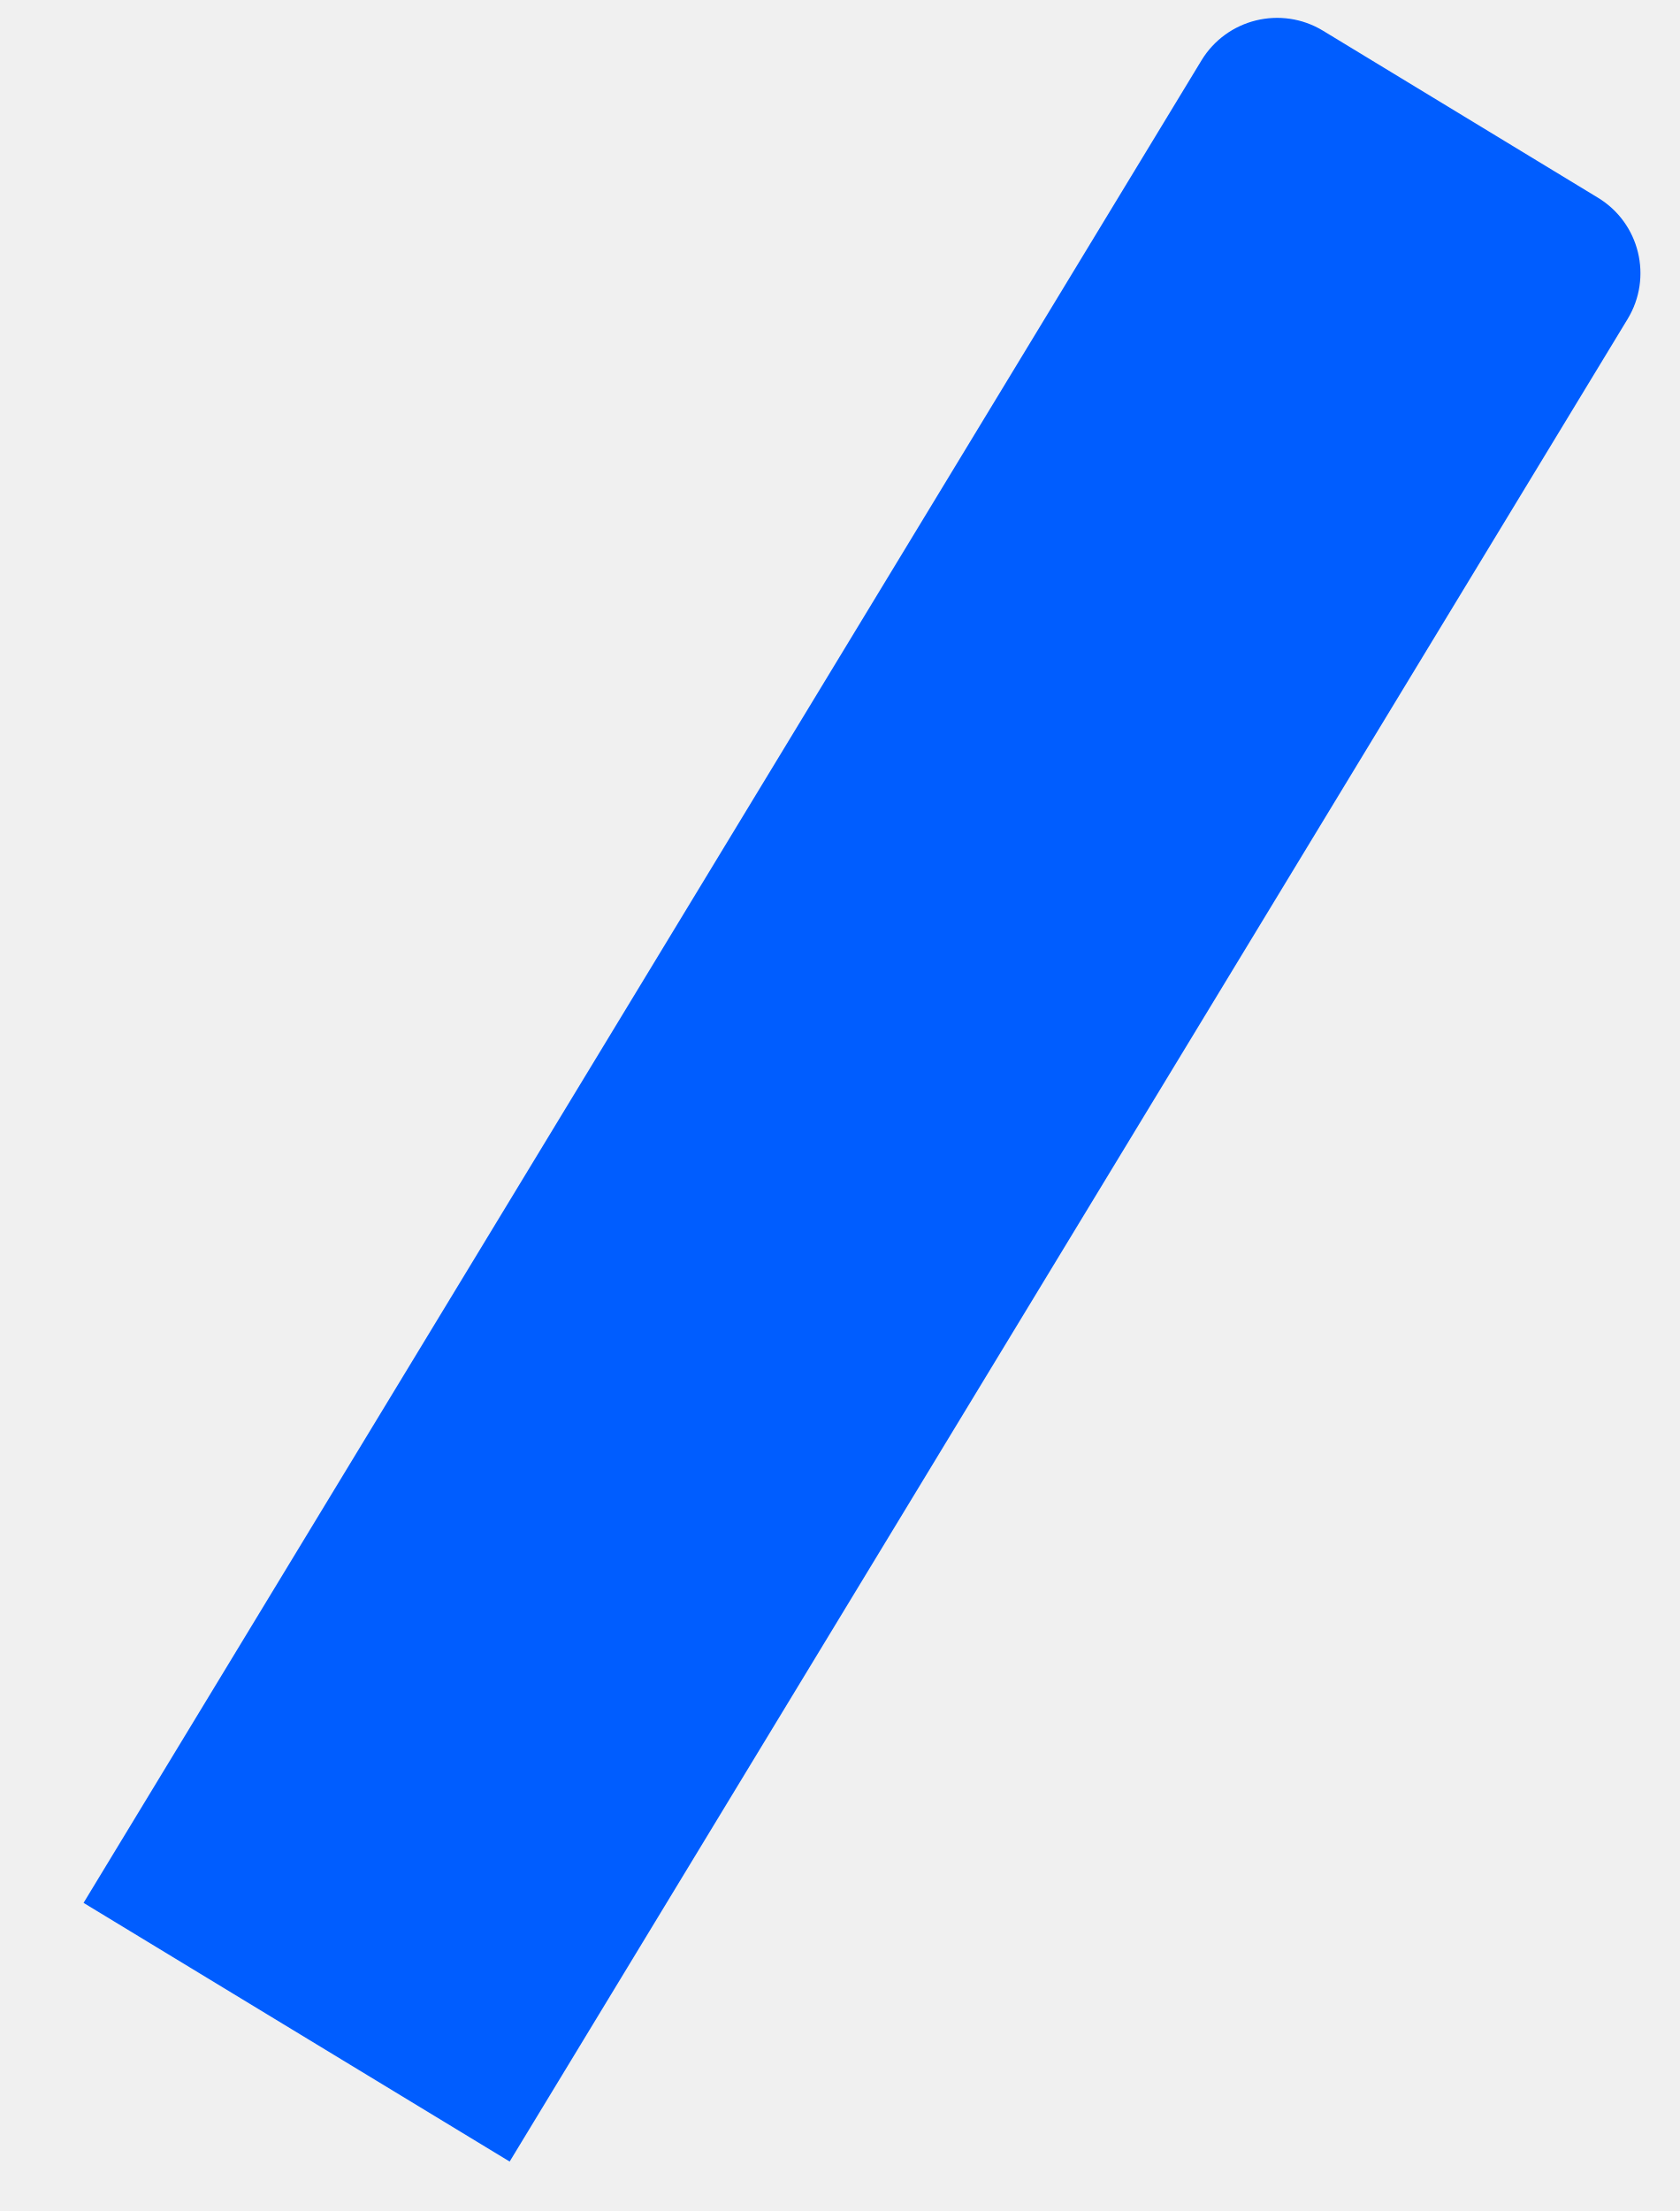
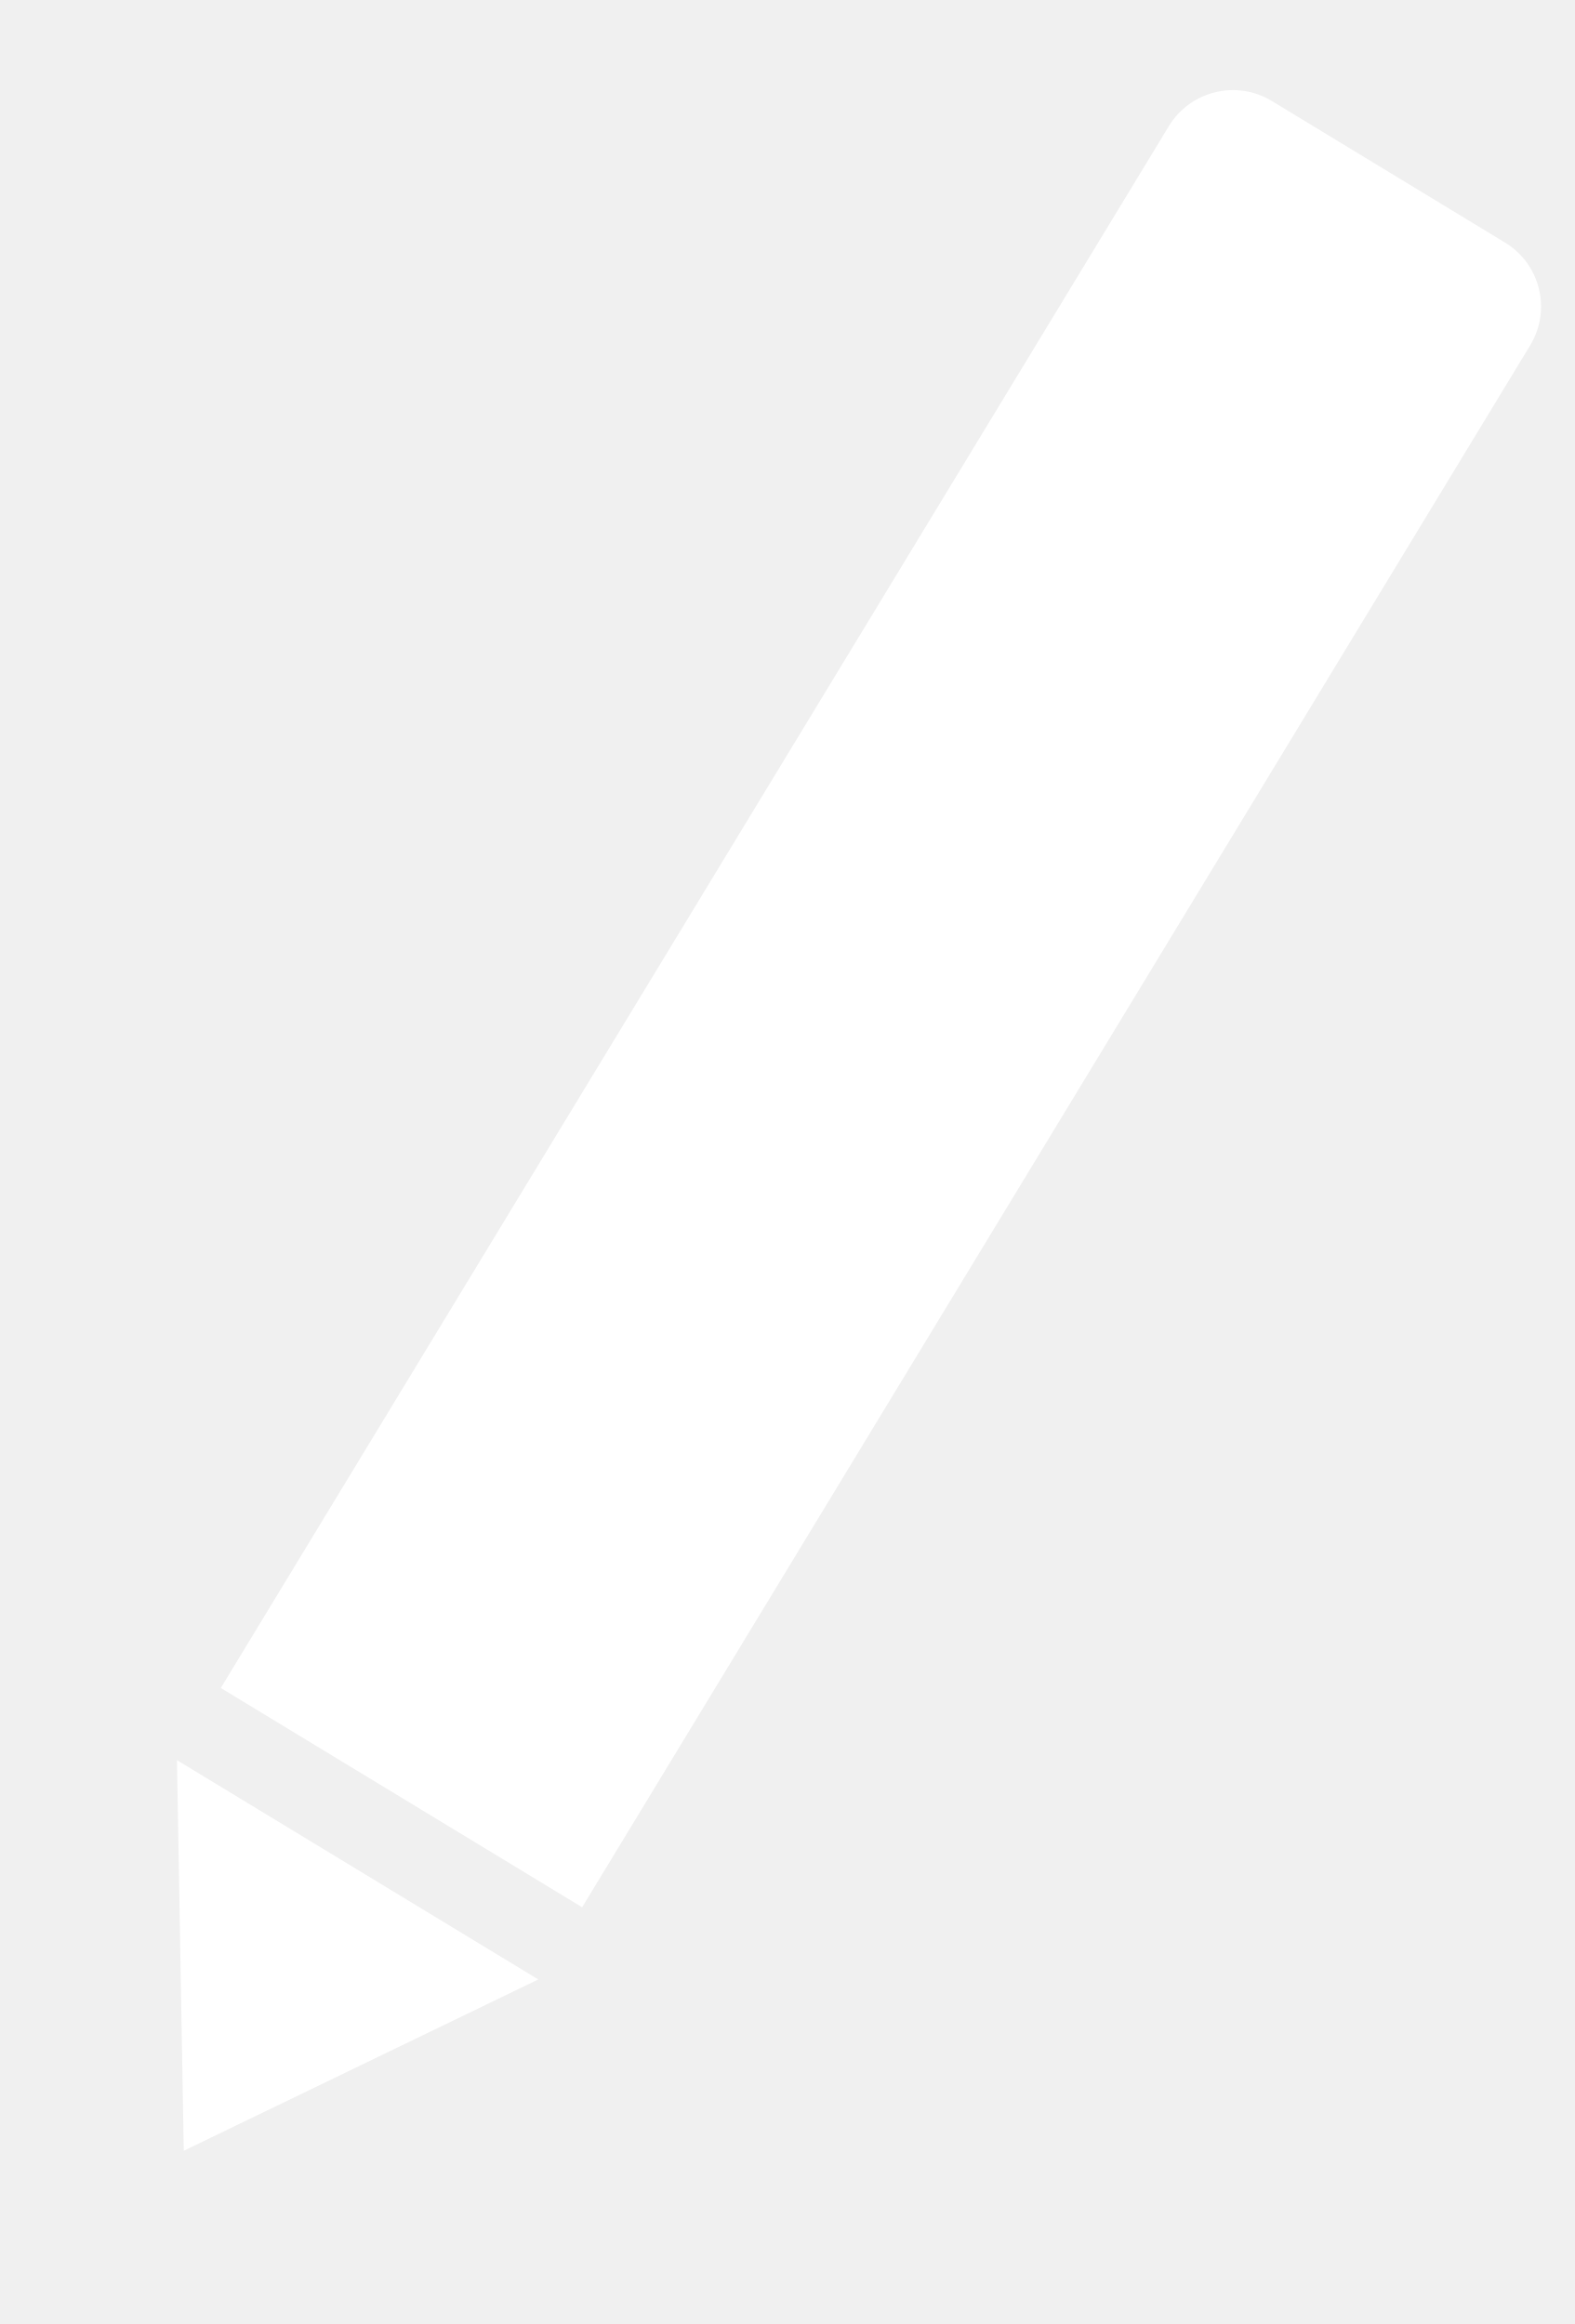
- <svg xmlns="http://www.w3.org/2000/svg" width="19" height="25" viewBox="0 0 19 25" fill="none">
-   <path d="M0.945 21.516L5.764 24.441L18.407 3.608C18.694 3.136 18.544 2.521 18.071 2.235L14.962 0.347C14.49 0.061 13.875 0.211 13.588 0.683L0.945 21.516Z" fill="#005DFF" />
+ <svg width="21" height="31" viewBox="0 0 21 31" fill="none">
+   <path d="M2.945 22.516L7.764 25.441L20.407 4.608C20.694 4.136 20.544 3.521 20.071 3.235L16.962 1.347C16.49 1.061 15.875 1.211 15.588 1.684L2.945 22.516Z" fill="white" />
+   <path d="M2.36 23.479L7.179 26.404L2.451 28.689L2.36 23.479Z" fill="white" />
</svg>
